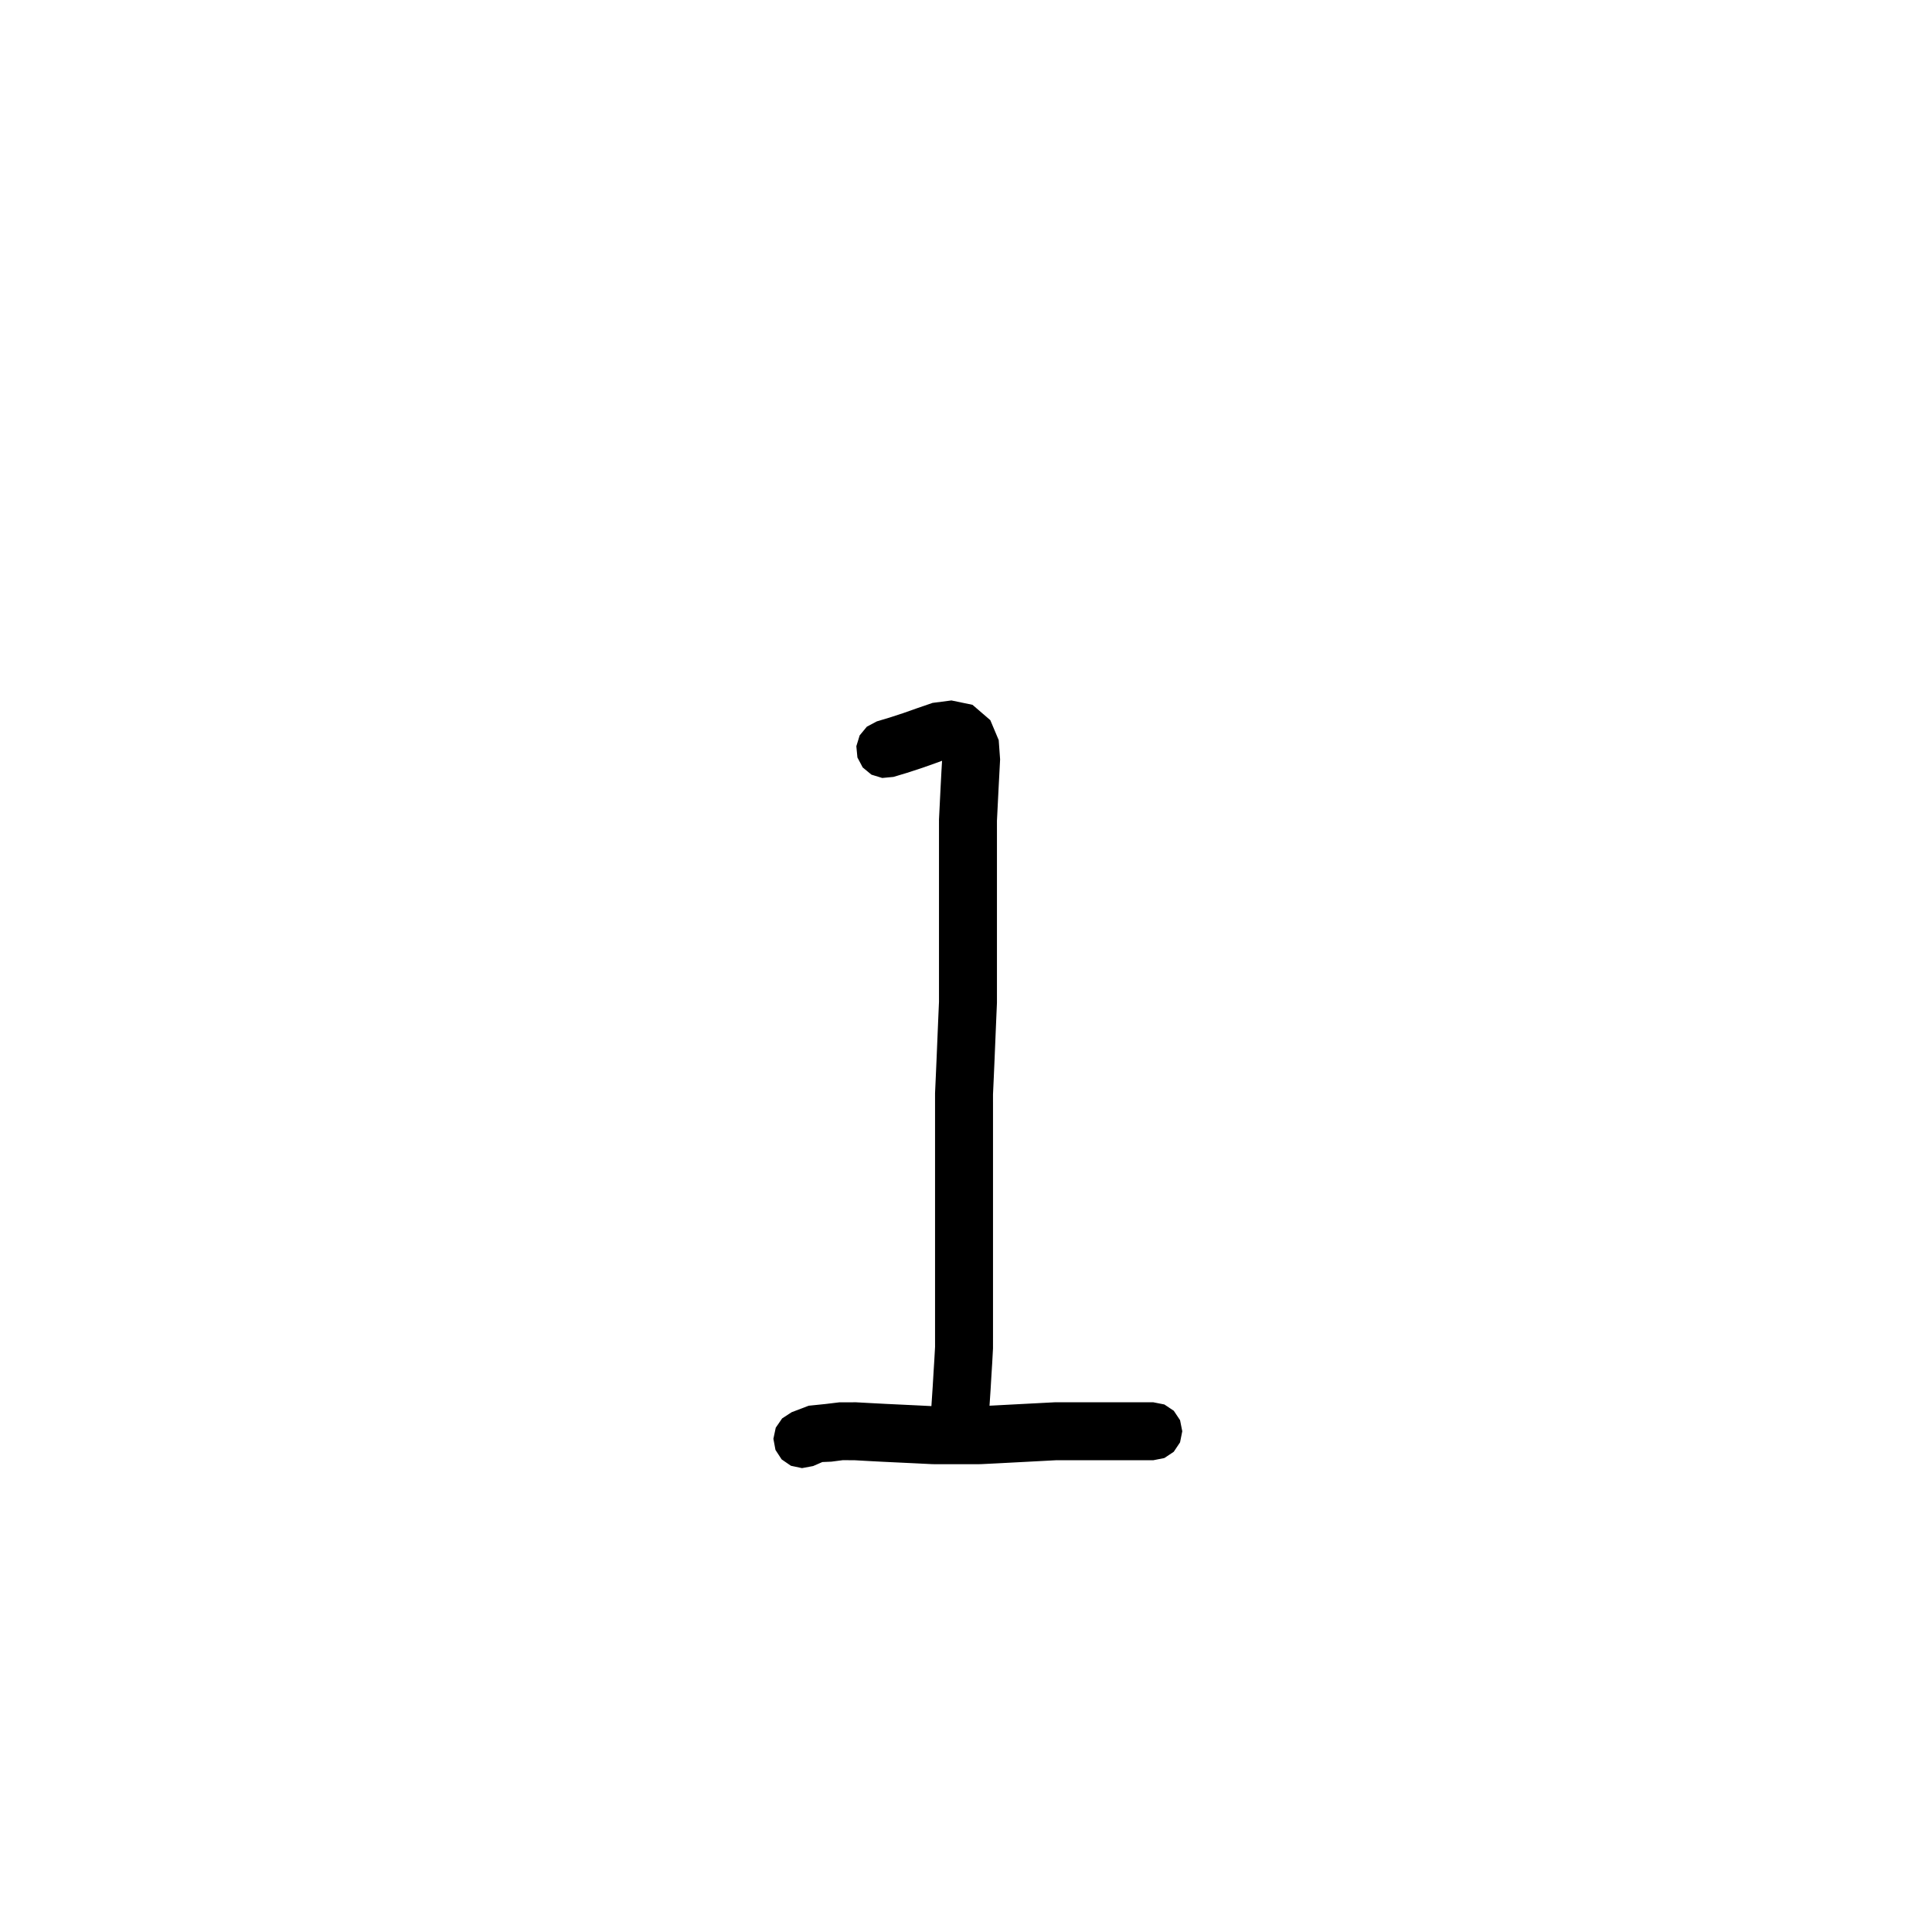
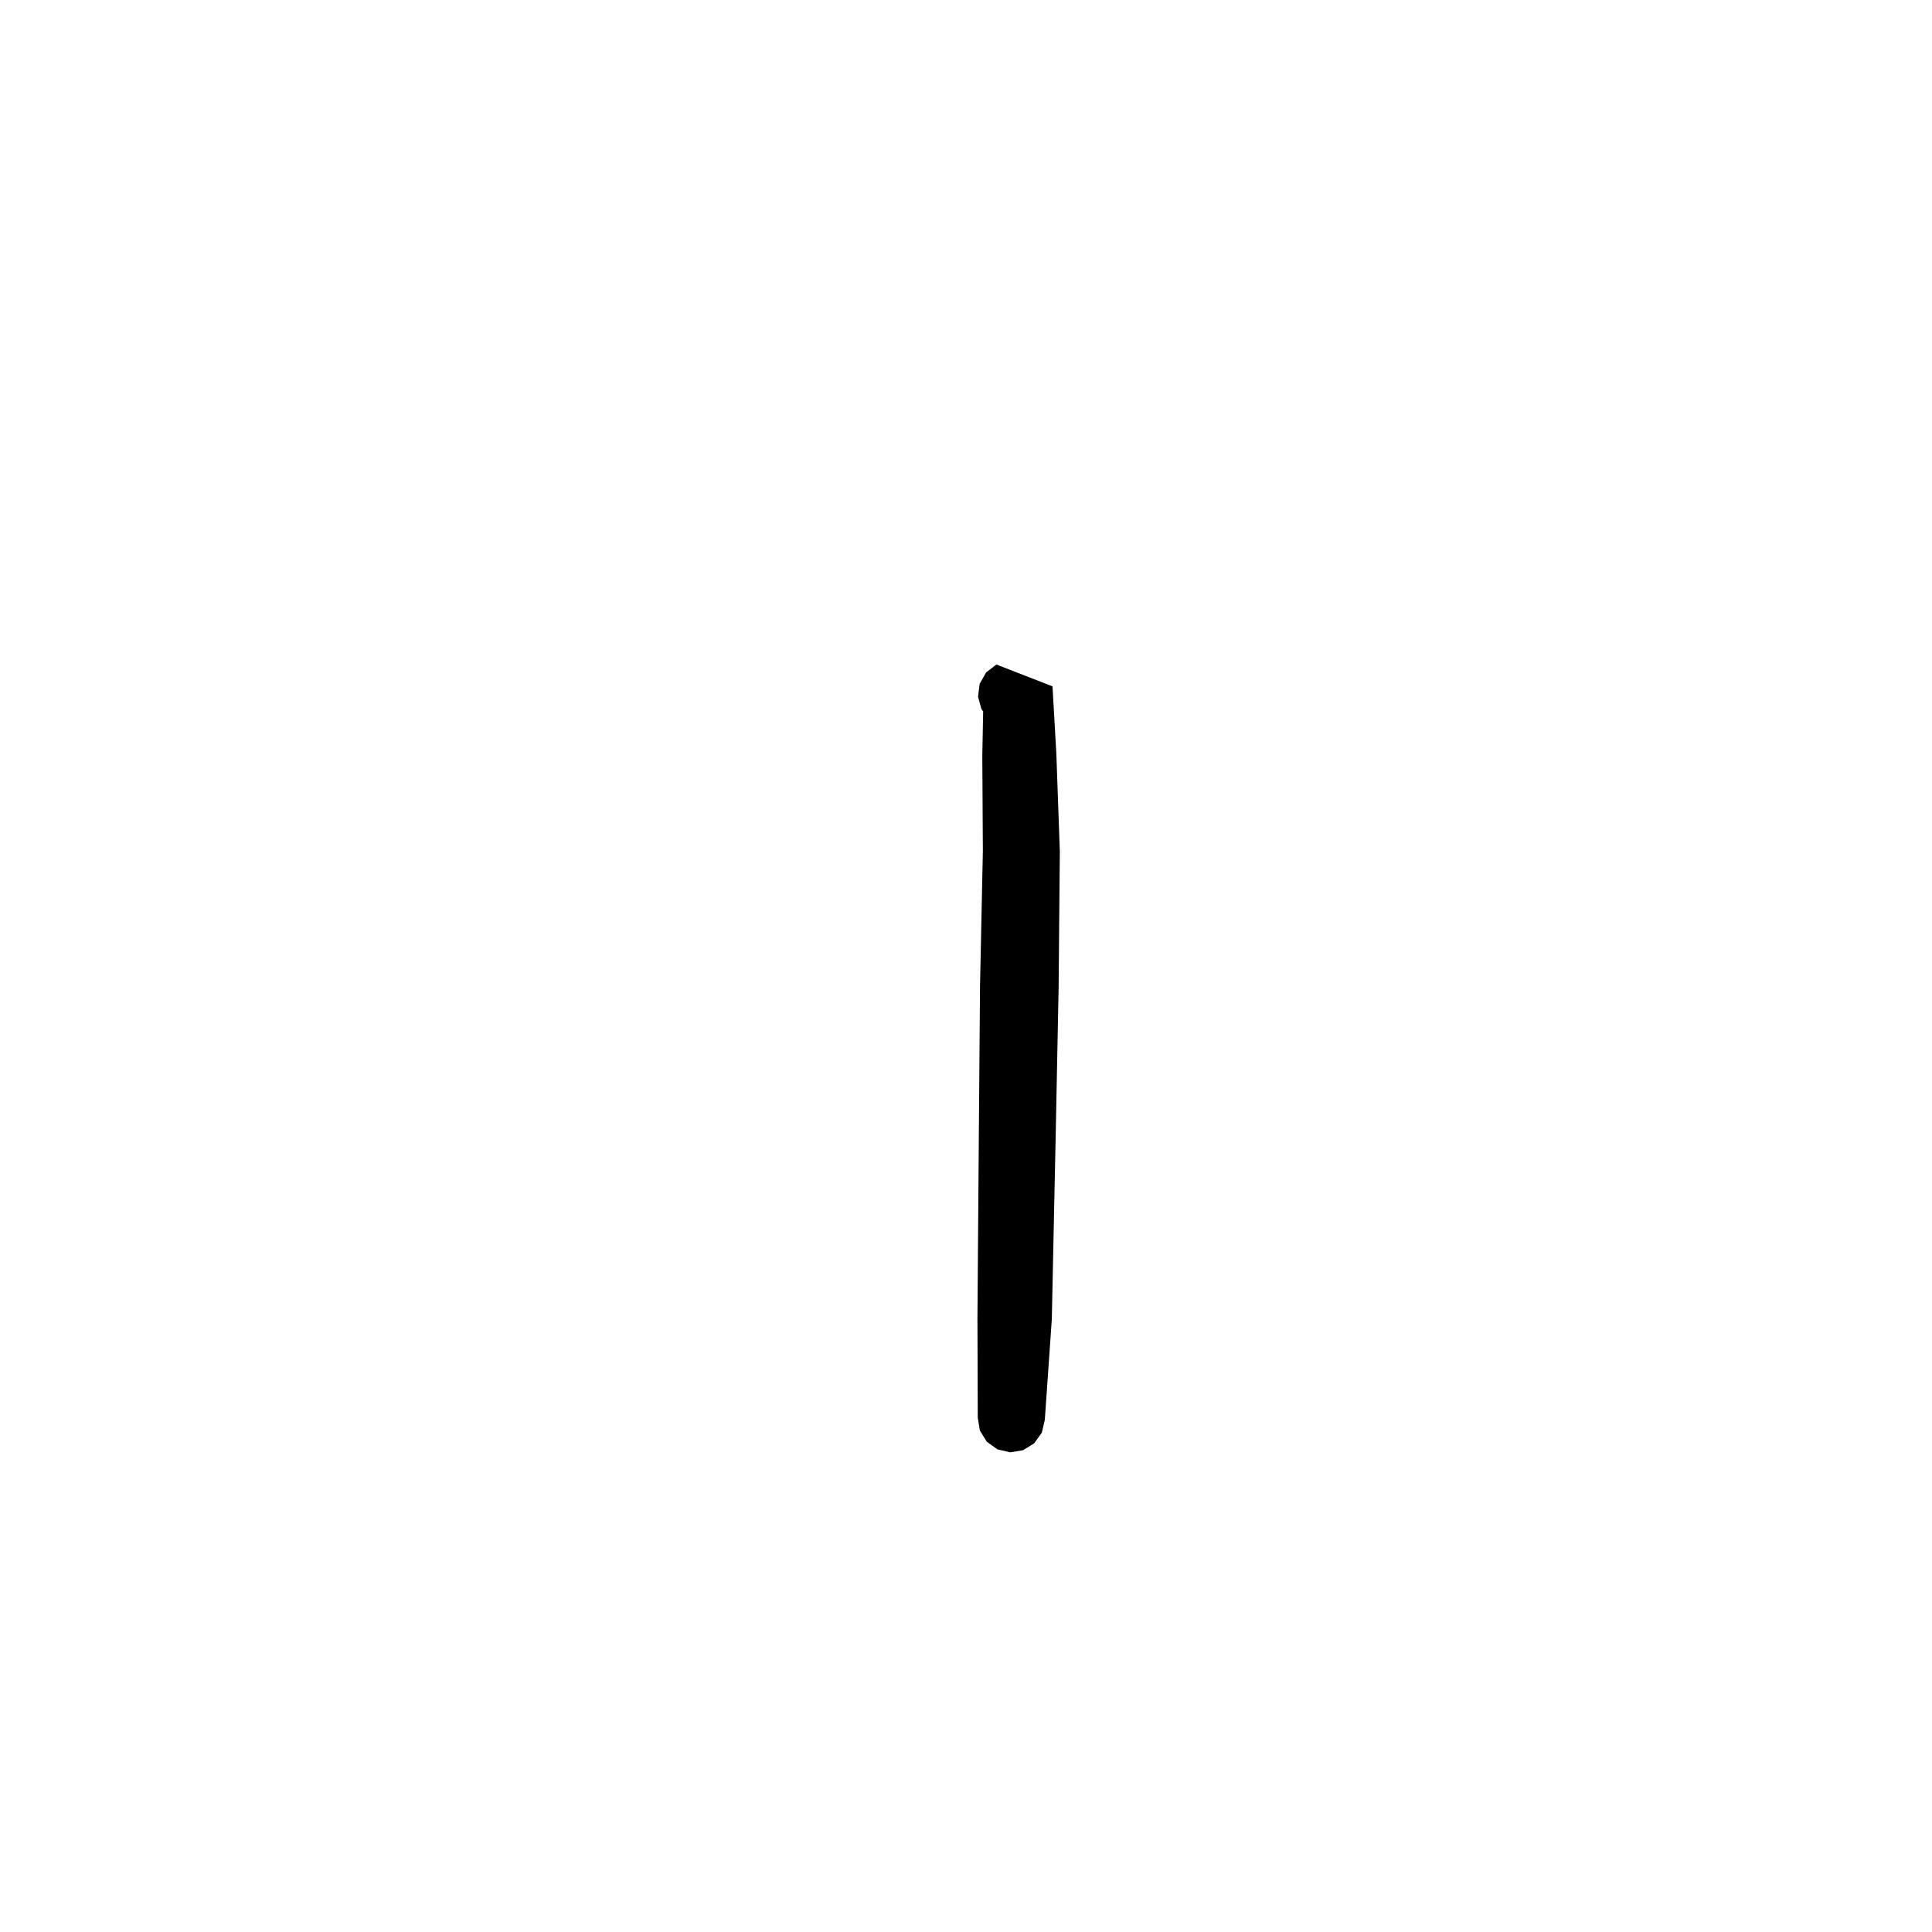
<svg xmlns="http://www.w3.org/2000/svg" viewBox="0 0 300 300" width="300" height="300">
-   <path d="M 138.742 120.637 L 140.839 120.007 L 143.182 119.241 L 145.314 118.488 L 146.989 117.876 L 147.735 117.765 L 147.155 117.577 L 146.347 116.908 L 146.267 116.748 L 146.296 117.918 L 146.18 119.88 L 146.057 122.219 L 145.934 124.673 L 145.807 127.237 L 145.806 129.918 L 145.806 132.49 L 145.806 135.184 L 145.806 138 L 145.806 140.816 L 145.806 143.755 L 145.806 146.694 L 145.806 149.633 L 145.806 152.571 L 145.807 155.539 L 145.688 158.258 L 145.565 161.2 L 145.443 164.135 L 145.321 166.943 L 145.195 169.734 L 145.194 172.531 L 145.194 174.98 L 145.194 177.184 L 145.194 179.265 L 145.194 181.347 L 145.194 183.306 L 145.194 185.265 L 145.194 187.469 L 145.194 189.673 L 145.194 191.878 L 145.194 194.082 L 145.194 196.408 L 145.194 198.49 L 145.194 200.571 L 145.194 202.776 L 145.194 204.98 L 145.194 207.061 L 145.196 209.14 L 145.079 211.205 L 144.957 213.156 L 144.835 215.23 L 144.714 217.048 L 144.585 219.004 L 144.582 220.408 L 144.924 222.13 L 145.9 223.59 L 147.36 224.566 L 149.082 224.908 L 150.804 224.566 L 152.264 223.59 L 153.239 222.13 L 153.582 220.408 L 153.578 219.364 L 153.694 217.646 L 153.818 215.791 L 153.941 213.701 L 154.064 211.734 L 154.192 209.39 L 154.194 207.061 L 154.194 204.98 L 154.194 202.776 L 154.194 200.571 L 154.194 198.49 L 154.194 196.408 L 154.194 194.082 L 154.194 191.878 L 154.194 189.673 L 154.194 187.469 L 154.194 185.265 L 154.194 183.306 L 154.194 181.347 L 154.194 179.265 L 154.194 177.184 L 154.194 174.98 L 154.194 172.531 L 154.193 169.939 L 154.312 167.343 L 154.435 164.518 L 154.557 161.575 L 154.68 158.64 L 154.805 155.726 L 154.806 152.571 L 154.806 149.633 L 154.806 146.694 L 154.806 143.755 L 154.806 140.816 L 154.806 138 L 154.806 135.184 L 154.806 132.49 L 154.806 129.918 L 154.805 127.457 L 154.923 125.123 L 155.045 122.679 L 155.167 120.365 L 155.296 117.918 L 155.08 114.925 L 153.775 111.826 L 151.008 109.443 L 147.735 108.765 L 144.807 109.145 L 142.319 110.001 L 140.288 110.719 L 138.141 111.421 L 136.156 112.016 L 134.605 112.839 L 133.487 114.193 L 132.972 115.872 L 133.139 117.62 L 133.962 119.171 L 135.316 120.289 L 136.994 120.803 Z" fill="black" fill-rule="nonzero" />
-   <path d="M 126.263 227.648 L 127.693 227.026 L 129.094 226.966 L 130.856 226.737 L 132.671 226.743 L 134.757 226.861 L 137.102 226.984 L 139.684 227.107 L 142.25 227.229 L 144.806 227.356 L 147.367 227.357 L 149.816 227.357 L 152.258 227.356 L 154.822 227.229 L 157.155 227.106 L 159.481 226.984 L 161.808 226.861 L 164.016 226.743 L 166.224 226.745 L 168.551 226.745 L 170.755 226.745 L 172.837 226.745 L 174.796 226.745 L 176.388 226.745 L 178.061 226.745 L 179.082 226.745 L 180.804 226.402 L 182.264 225.427 L 183.239 223.967 L 183.582 222.245 L 183.239 220.523 L 182.264 219.063 L 180.804 218.087 L 179.082 217.745 L 178.061 217.745 L 176.388 217.745 L 174.796 217.745 L 172.837 217.745 L 170.755 217.745 L 168.551 217.745 L 166.224 217.745 L 163.78 217.746 L 161.335 217.874 L 159.008 217.996 L 156.682 218.118 L 154.361 218.241 L 152.028 218.359 L 149.816 218.357 L 147.367 218.357 L 145.031 218.359 L 142.689 218.24 L 140.112 218.117 L 137.551 217.995 L 135.243 217.874 L 132.921 217.747 L 130.328 217.753 L 128.171 218.014 L 125.572 218.28 L 122.921 219.291 L 121.449 220.249 L 120.456 221.697 L 120.092 223.415 L 120.414 225.141 L 121.371 226.612 L 122.819 227.606 L 124.537 227.969 Z" fill="black" fill-rule="nonzero" />
+   <path d="M 159.346 112.441 L 152.712 108.007 L 152.532 117.308 L 152.618 132.188 L 152.178 153.037 L 151.999 175.541 L 151.777 204.566 L 151.826 220.139 L 152.156 222.144 L 153.228 223.87 L 154.879 225.055 L 156.858 225.518 L 158.863 225.188 L 160.589 224.116 L 161.774 222.465 L 162.237 220.486 L 163.327 204.809 L 163.939 175.709 L 164.385 153.213 L 164.569 132.188 L 164.03 117.067 L 163.434 106.577 L 154.717 103.184 L 153.122 104.422 L 152.122 106.176 L 151.869 108.179 L 152.403 110.127 L 153.641 111.722 L 155.395 112.722 L 157.398 112.974 Z" fill="black" fill-rule="nonzero" />
</svg>
